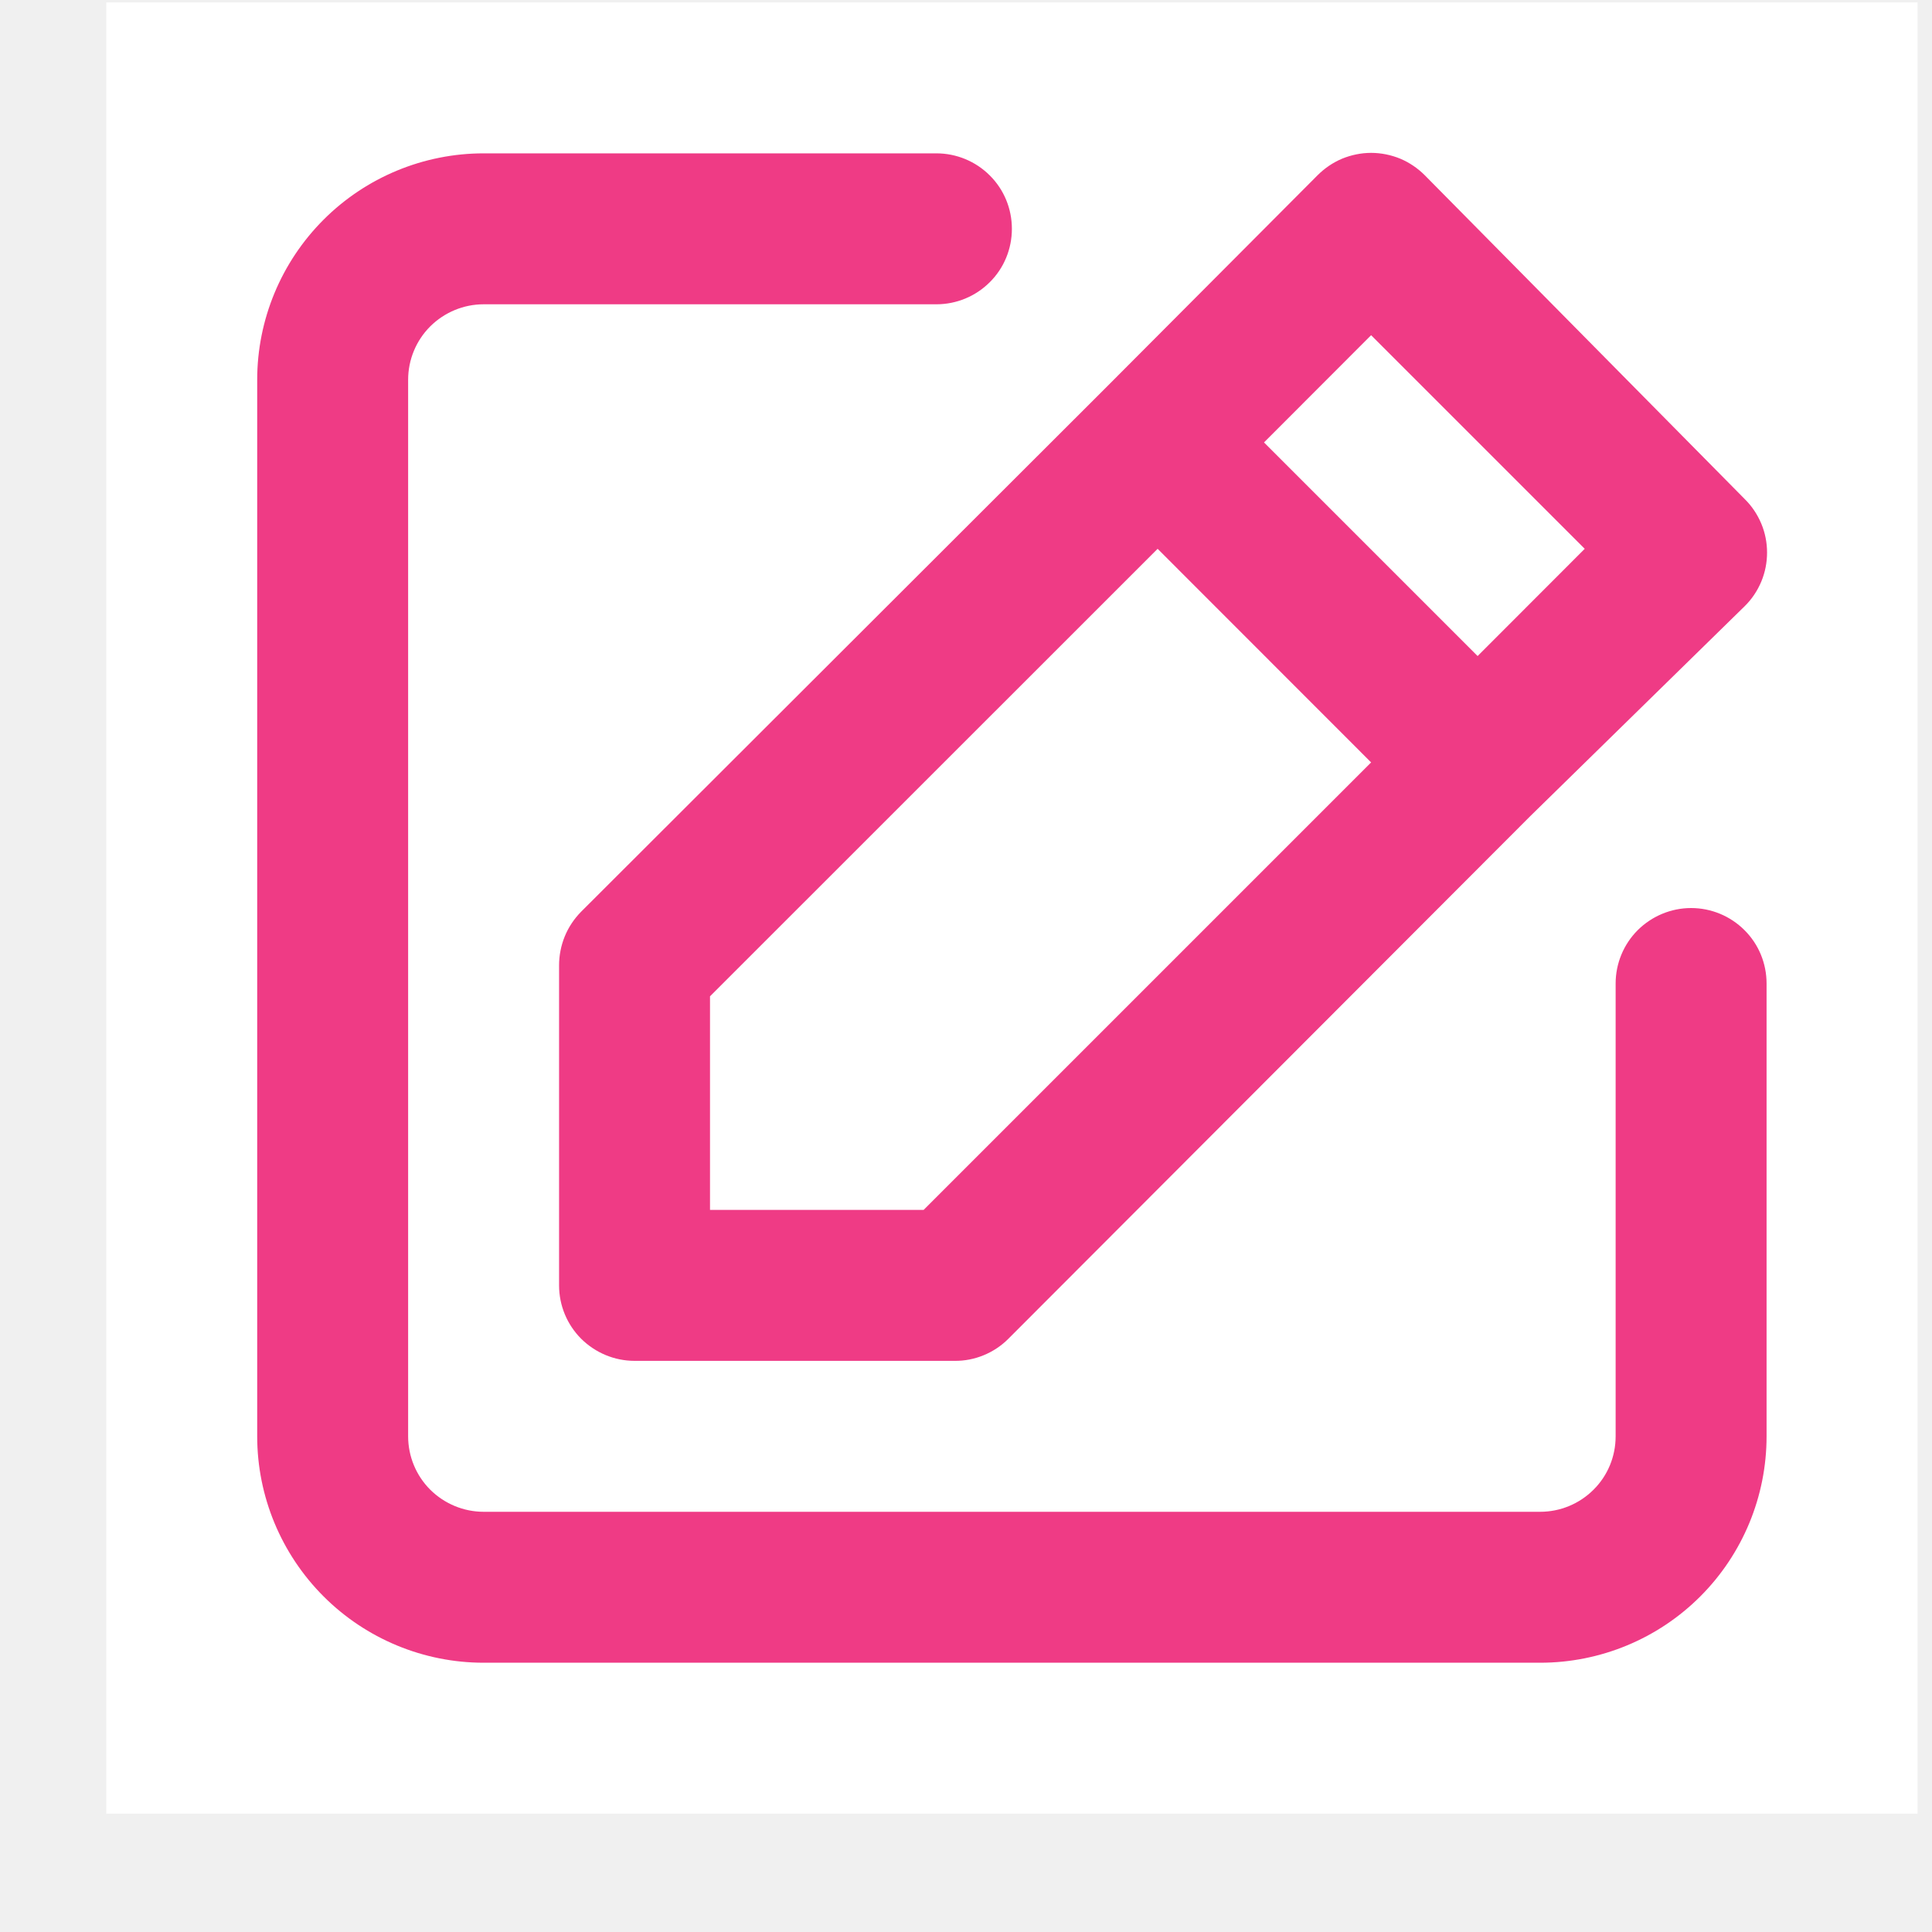
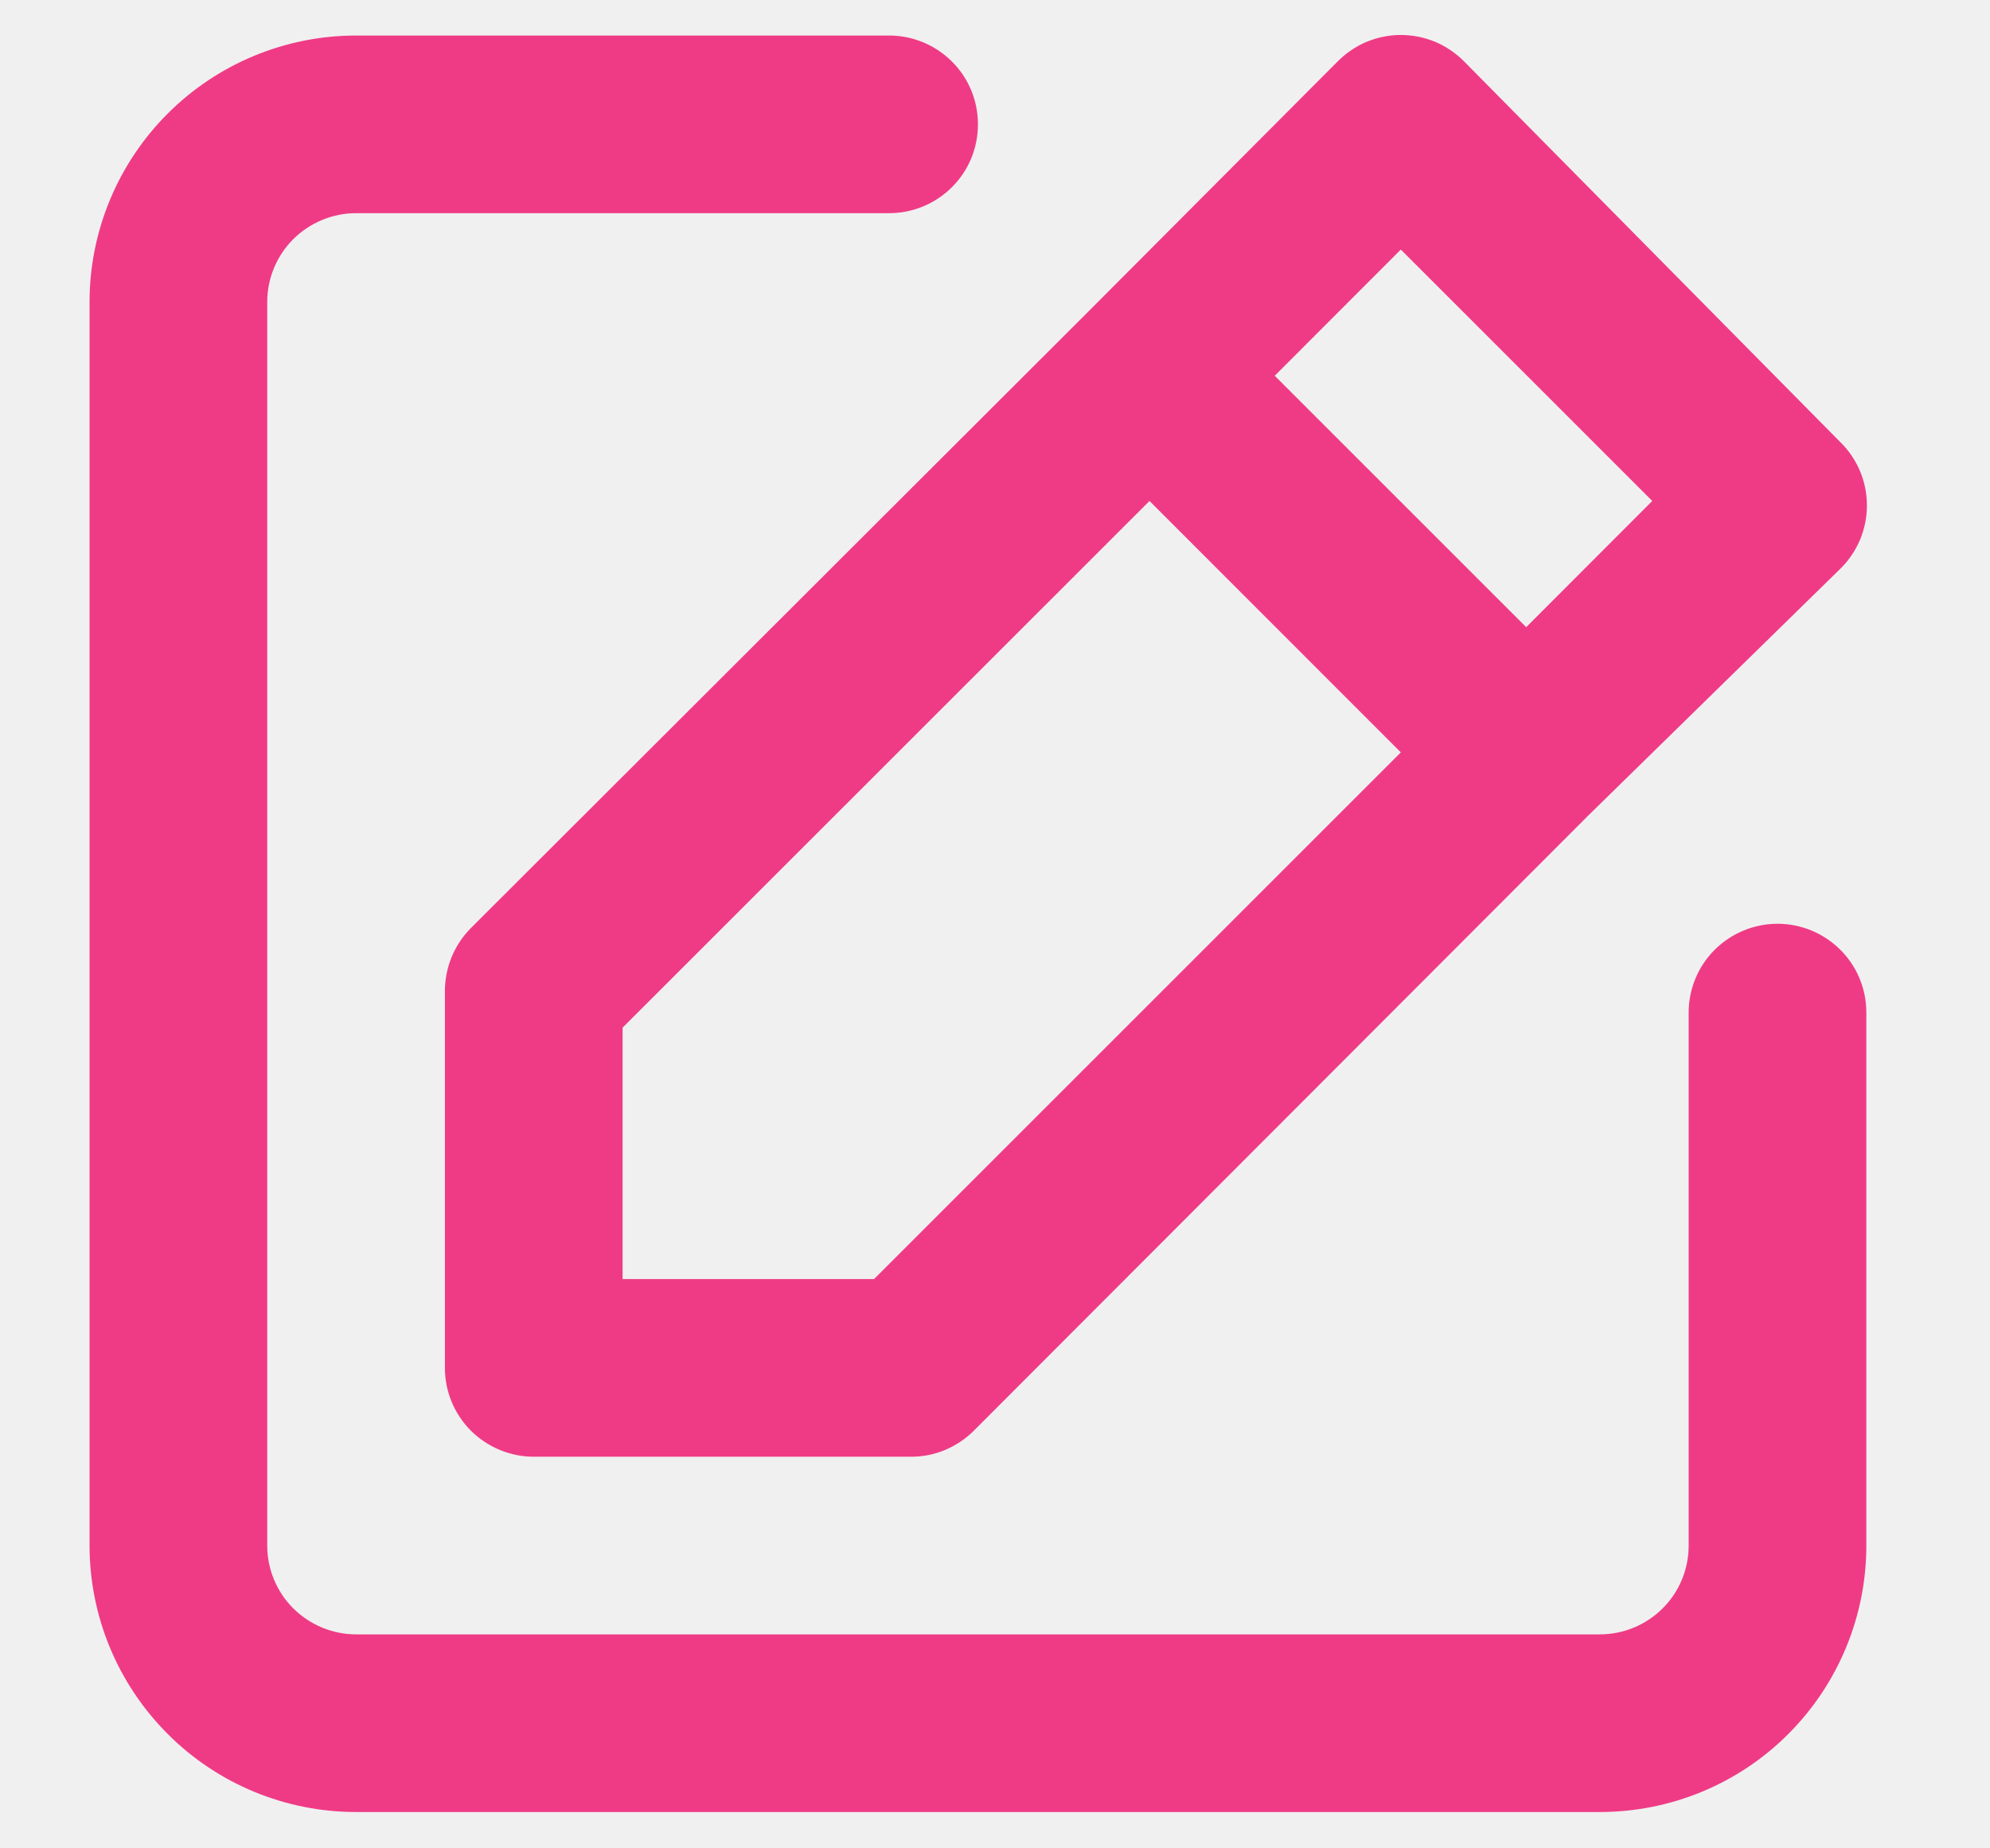
- <svg xmlns="http://www.w3.org/2000/svg" width="16" height="16" viewBox="0 0 16 16" fill="none">
-   <rect width="15" height="15" transform="translate(0.880371 0.0200195)" fill="white" />
-   <path d="M14.005 7.52C13.84 7.52 13.681 7.586 13.563 7.703C13.446 7.82 13.38 7.979 13.38 8.145V11.895C13.38 12.061 13.315 12.22 13.197 12.337C13.08 12.454 12.921 12.52 12.755 12.52H4.005C3.84 12.52 3.681 12.454 3.563 12.337C3.446 12.22 3.38 12.061 3.38 11.895V3.145C3.38 2.979 3.446 2.82 3.563 2.703C3.681 2.586 3.84 2.52 4.005 2.52H7.755C7.921 2.52 8.08 2.454 8.197 2.337C8.315 2.22 8.38 2.061 8.38 1.895C8.38 1.729 8.315 1.57 8.197 1.453C8.08 1.336 7.921 1.27 7.755 1.27H4.005C3.508 1.27 3.031 1.468 2.68 1.819C2.328 2.171 2.13 2.648 2.13 3.145V11.895C2.13 12.392 2.328 12.869 2.68 13.221C3.031 13.572 3.508 13.77 4.005 13.77H12.755C13.253 13.77 13.73 13.572 14.081 13.221C14.433 12.869 14.63 12.392 14.63 11.895V8.145C14.63 7.979 14.565 7.82 14.447 7.703C14.33 7.586 14.171 7.52 14.005 7.52ZM4.63 7.995V10.645C4.63 10.811 4.696 10.97 4.813 11.087C4.931 11.204 5.09 11.27 5.255 11.27H7.905C7.988 11.271 8.069 11.255 8.145 11.224C8.221 11.193 8.291 11.147 8.349 11.089L12.674 6.758L14.449 5.02C14.508 4.962 14.554 4.893 14.586 4.817C14.618 4.74 14.634 4.659 14.634 4.576C14.634 4.494 14.618 4.412 14.586 4.336C14.554 4.26 14.508 4.191 14.449 4.133L11.799 1.451C11.741 1.393 11.672 1.346 11.596 1.314C11.52 1.283 11.438 1.266 11.355 1.266C11.273 1.266 11.191 1.283 11.115 1.314C11.039 1.346 10.97 1.393 10.912 1.451L9.149 3.22L4.812 7.551C4.754 7.61 4.708 7.679 4.677 7.755C4.646 7.831 4.63 7.913 4.63 7.995ZM11.355 2.776L13.124 4.545L12.237 5.433L10.468 3.664L11.355 2.776ZM5.88 8.251L9.587 4.545L11.355 6.314L7.649 10.02H5.88V8.251Z" fill="#EF3B85" />
+ <svg xmlns="http://www.w3.org/2000/svg" width="14" height="13" viewBox="0 0 14 13" fill="none">
+   <path d="M12.505 6.5C12.34 6.5 12.181 6.566 12.063 6.683C11.946 6.8 11.88 6.959 11.88 7.125V10.875C11.88 11.041 11.815 11.2 11.697 11.317C11.58 11.434 11.421 11.5 11.255 11.5H2.505C2.34 11.5 2.181 11.434 2.063 11.317C1.946 11.2 1.88 11.041 1.88 10.875V2.125C1.88 1.959 1.946 1.8 2.063 1.683C2.181 1.566 2.34 1.5 2.505 1.5H6.255C6.421 1.5 6.58 1.434 6.697 1.317C6.815 1.2 6.88 1.041 6.88 0.875C6.88 0.709 6.815 0.55 6.697 0.433C6.58 0.316 6.421 0.25 6.255 0.25H2.505C2.008 0.25 1.531 0.448 1.18 0.799C0.828 1.151 0.63 1.628 0.63 2.125V10.875C0.63 11.372 0.828 11.849 1.18 12.201C1.531 12.553 2.008 12.75 2.505 12.75H11.255C11.753 12.75 12.23 12.553 12.581 12.201C12.933 11.849 13.13 11.372 13.13 10.875V7.125C13.13 6.959 13.065 6.8 12.947 6.683C12.83 6.566 12.671 6.5 12.505 6.5ZM3.13 6.975V9.625C3.13 9.791 3.196 9.95 3.313 10.067C3.431 10.184 3.59 10.25 3.755 10.25H6.405C6.488 10.251 6.569 10.235 6.645 10.204C6.721 10.172 6.791 10.127 6.849 10.069L11.174 5.738L12.949 4C13.008 3.942 13.054 3.873 13.086 3.797C13.118 3.72 13.134 3.639 13.134 3.556C13.134 3.474 13.118 3.392 13.086 3.316C13.054 3.24 13.008 3.171 12.949 3.113L10.299 0.431C10.241 0.373 10.172 0.326 10.096 0.294C10.02 0.263 9.938 0.246 9.855 0.246C9.773 0.246 9.691 0.263 9.615 0.294C9.539 0.326 9.47 0.373 9.412 0.431L7.649 2.2L3.312 6.531C3.254 6.59 3.208 6.659 3.177 6.735C3.146 6.811 3.13 6.893 3.13 6.975ZM9.855 1.756L11.624 3.525L10.737 4.413L8.968 2.644L9.855 1.756ZM4.38 7.231L8.087 3.525L9.855 5.294L6.149 9H4.38V7.231Z" fill="#EF3B85" />
</svg>
